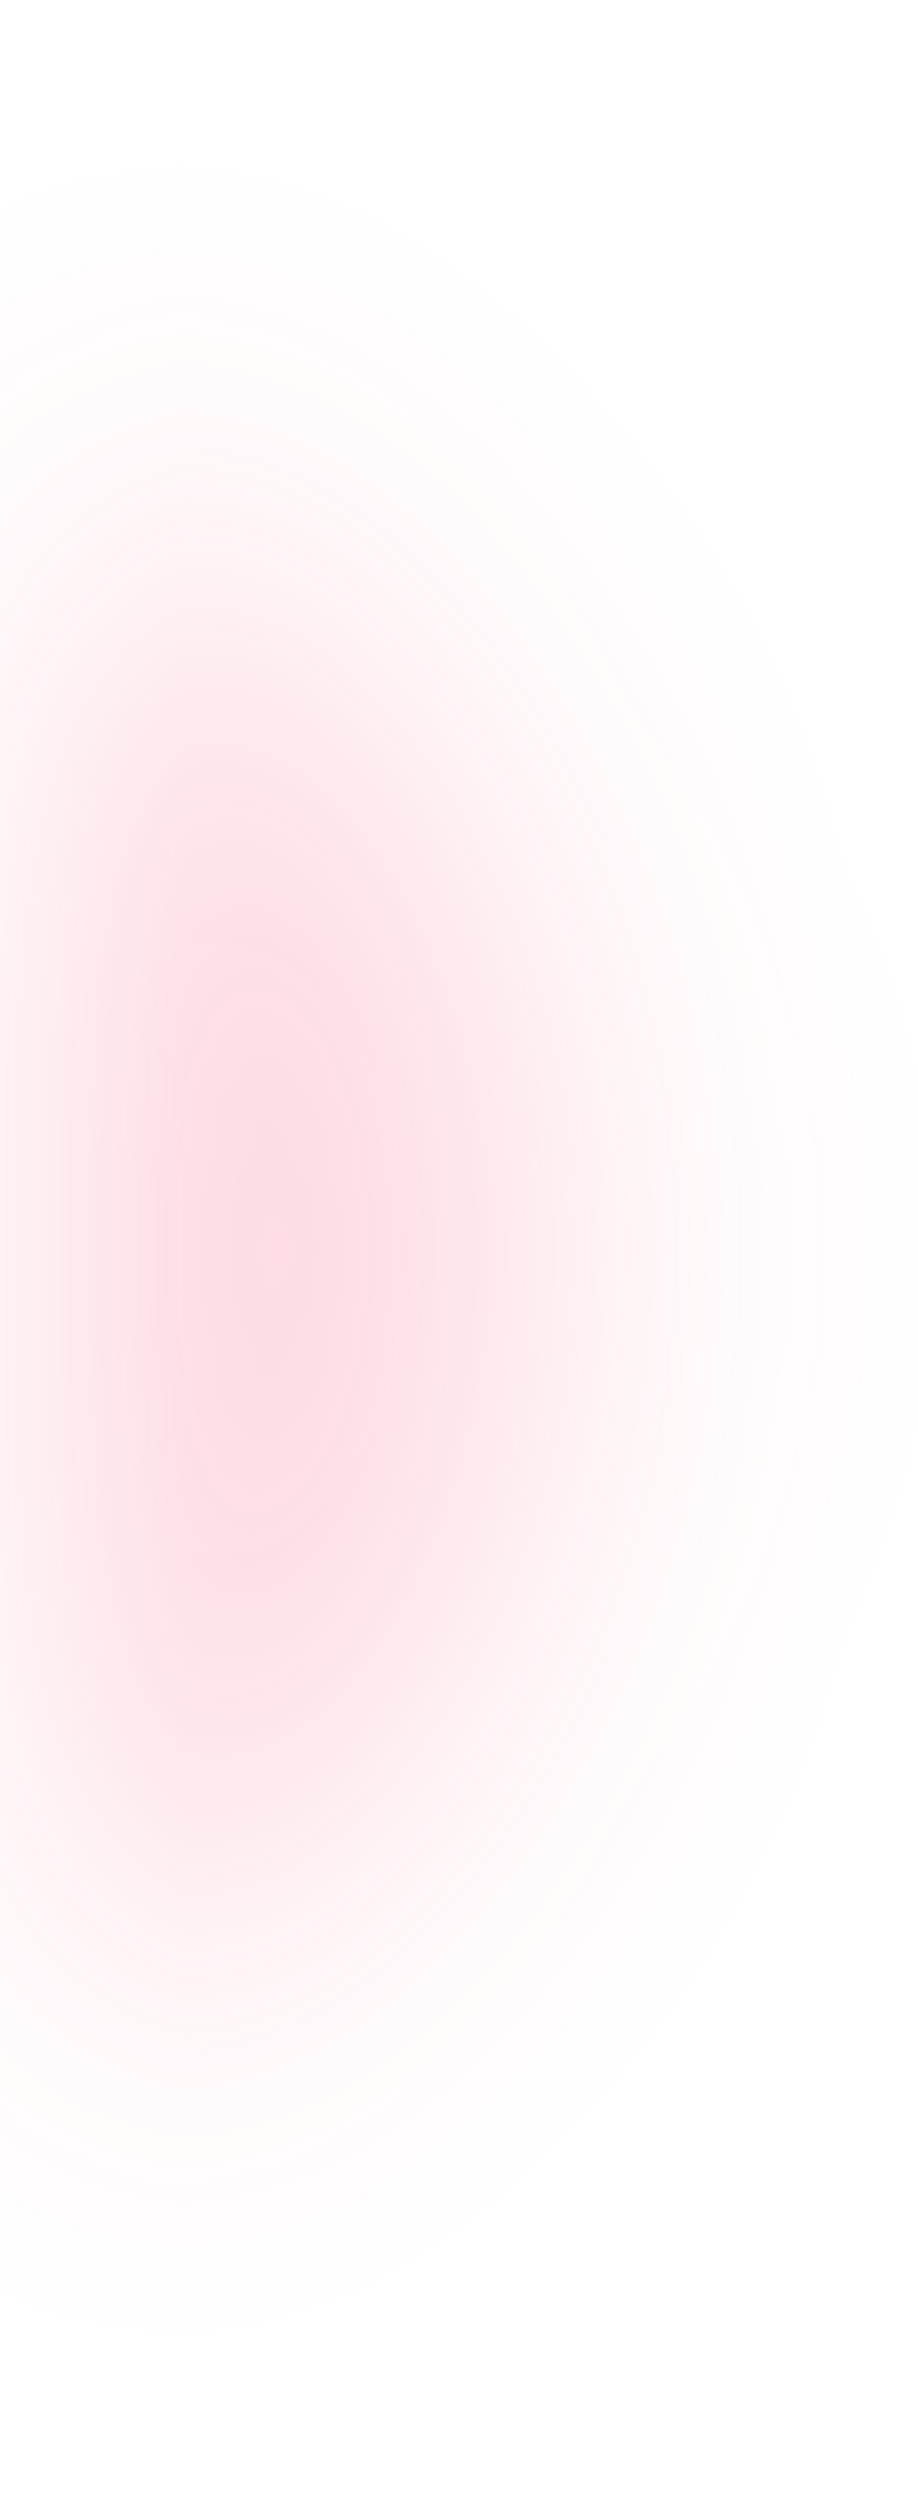
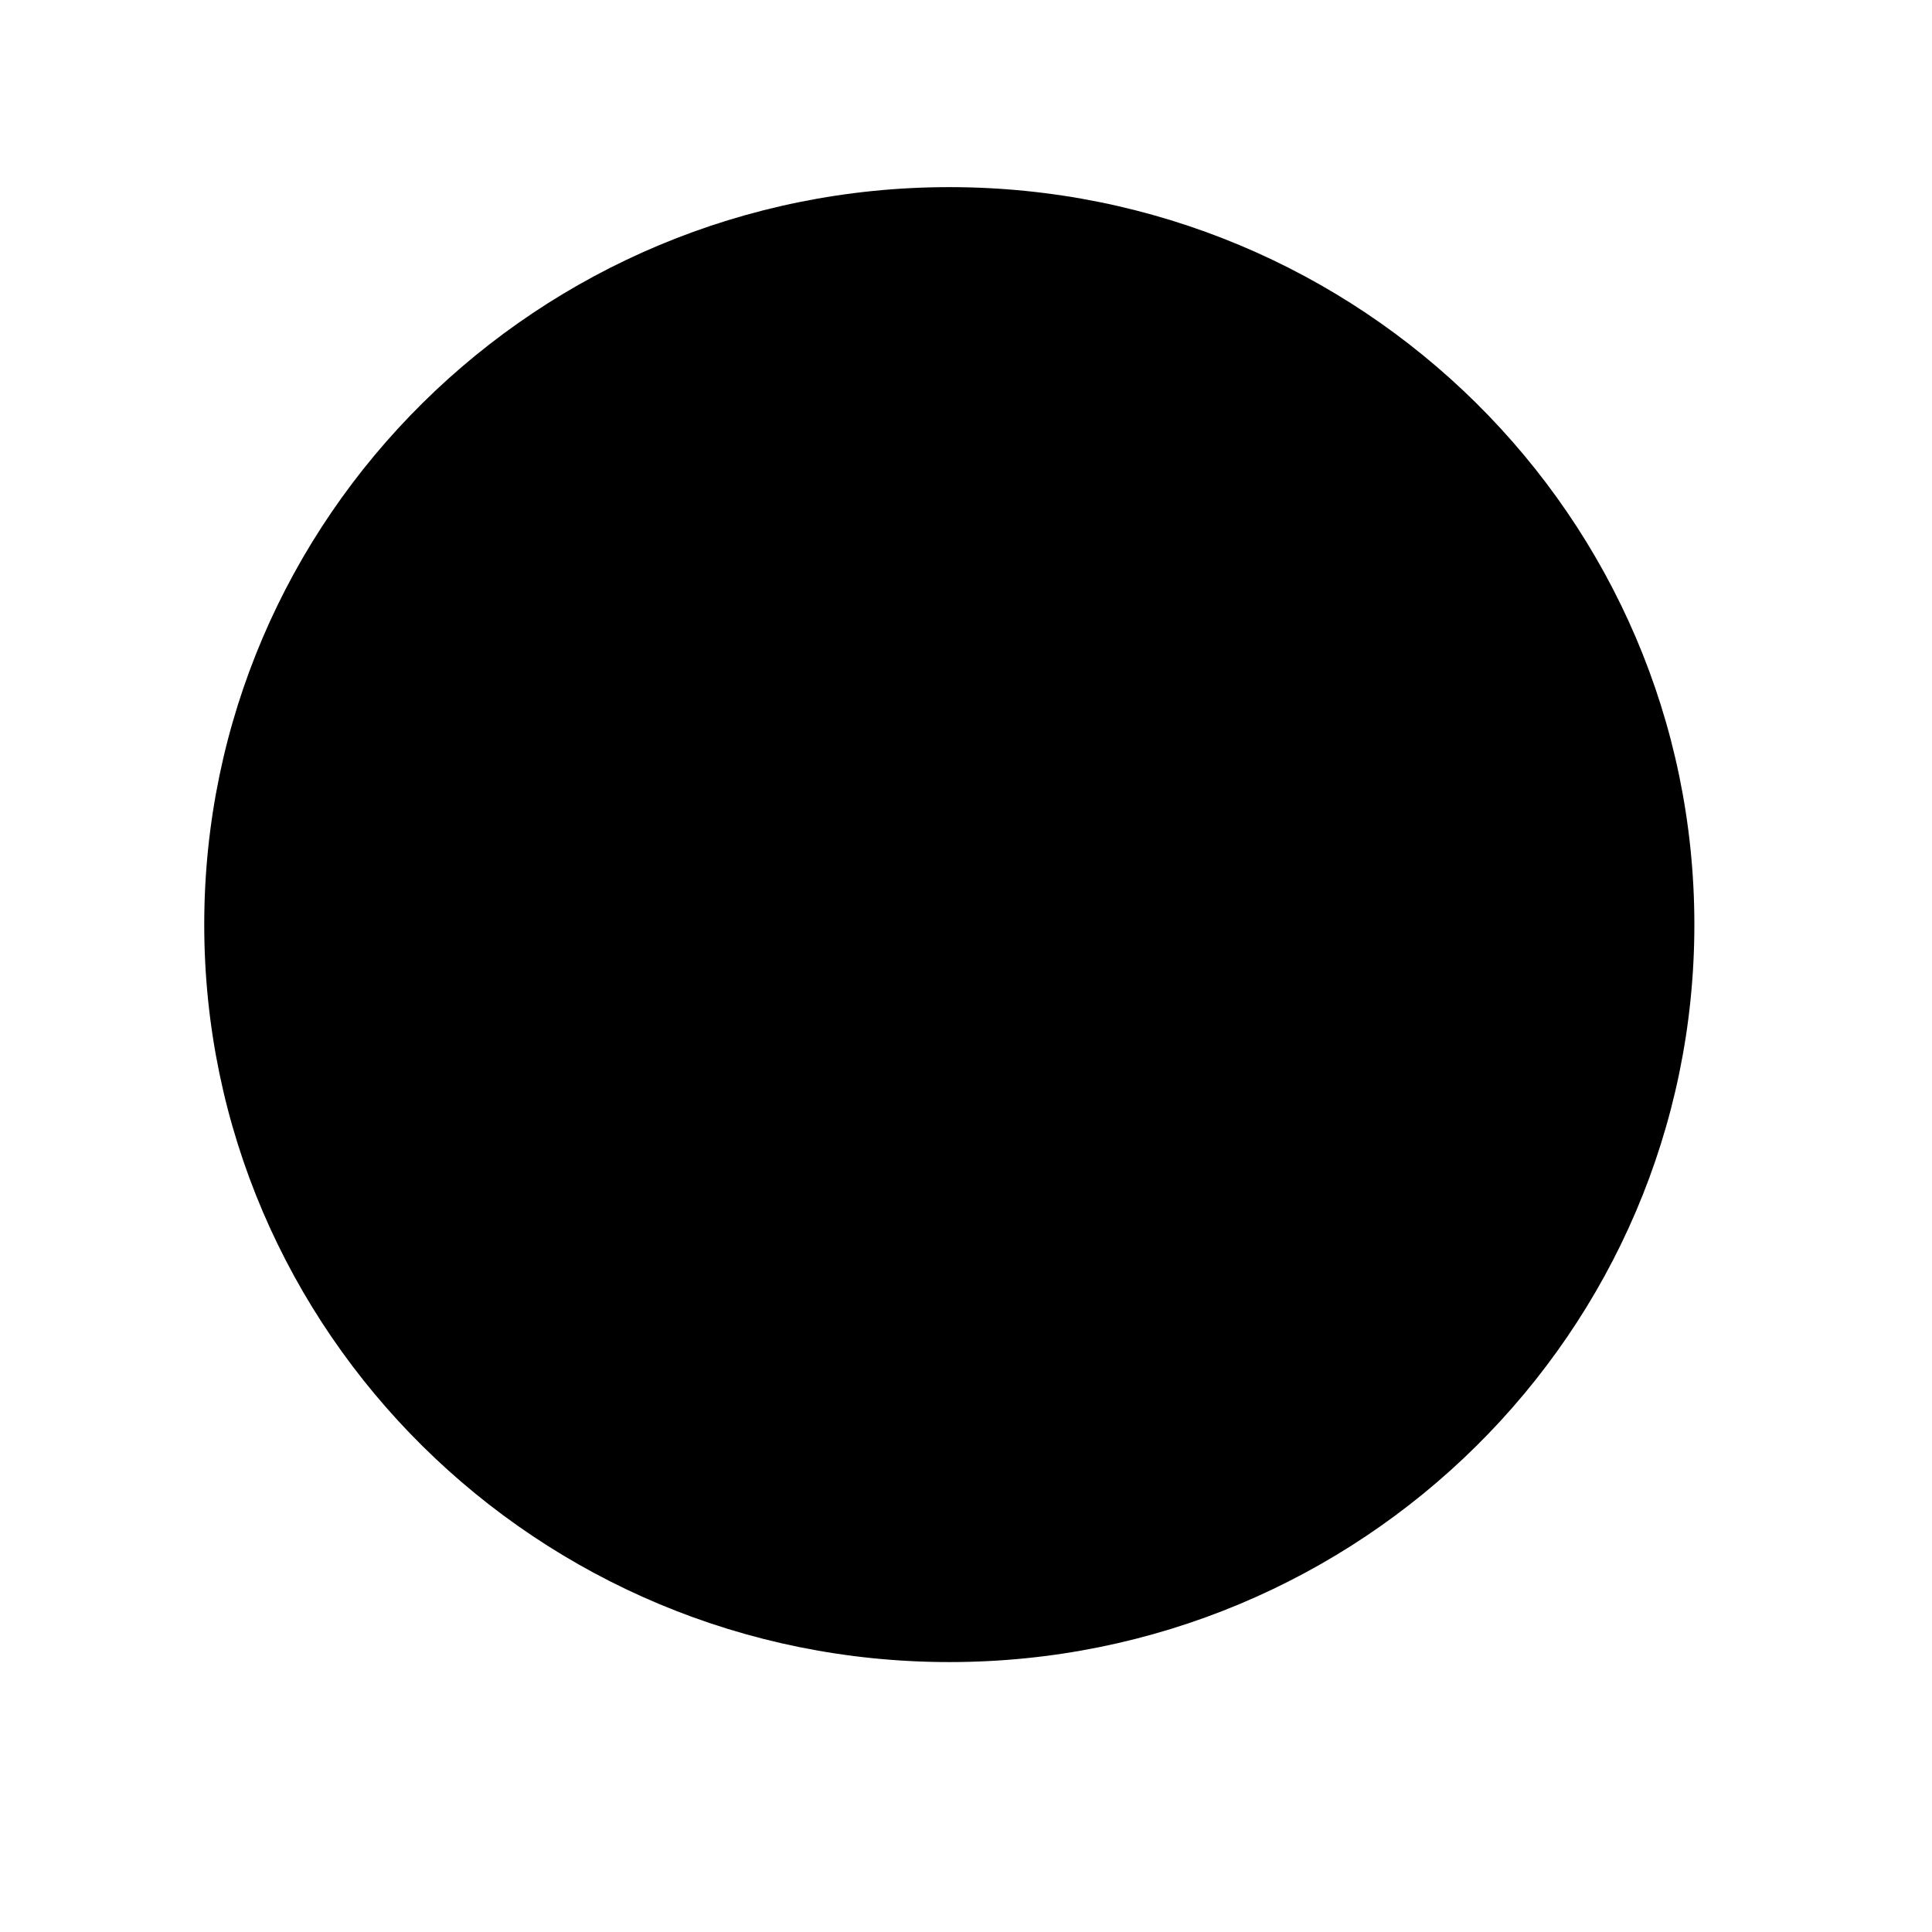
- <svg xmlns="http://www.w3.org/2000/svg" width="259" height="706" viewBox="0 0 259 706" fill="none">
-   <g filter="url(#filter0_f_114_973)">
-     <path d="M-94 596C40.205 596 149 487.205 149 353C149 218.795 40.205 110 -94 110C-228.205 110 -337 218.795 -337 353C-337 487.205 -228.205 596 -94 596Z" fill="#F72D57" fill-opacity="0.2" />
-   </g>
-   <defs>
-     <filter id="filter0_f_114_973" x="-447" y="0" width="706" height="706" filterUnits="userSpaceOnUse" color-interpolation-filters="sRGB">
-       <feFlood flood-opacity="0" result="BackgroundImageFix" />
-       <feBlend mode="normal" in="SourceGraphic" in2="BackgroundImageFix" result="shape" />
-       <feGaussianBlur stdDeviation="55" result="effect1_foregroundBlur_114_973" />
-     </filter>
-   </defs>
+ <svg xmlns="http://www.w3.org/2000/svg" width="7" height="7" viewBox="0 0 7 7" fill="none">
+   <path d="M3.44 6.022C4.931 6.022 6.139 4.826 6.139 3.35C6.139 1.874 4.931 0.678 3.44 0.678C1.949 0.678 0.74 1.874 0.74 3.35C0.74 4.826 1.949 6.022 3.44 6.022Z" fill="black" />
</svg>
